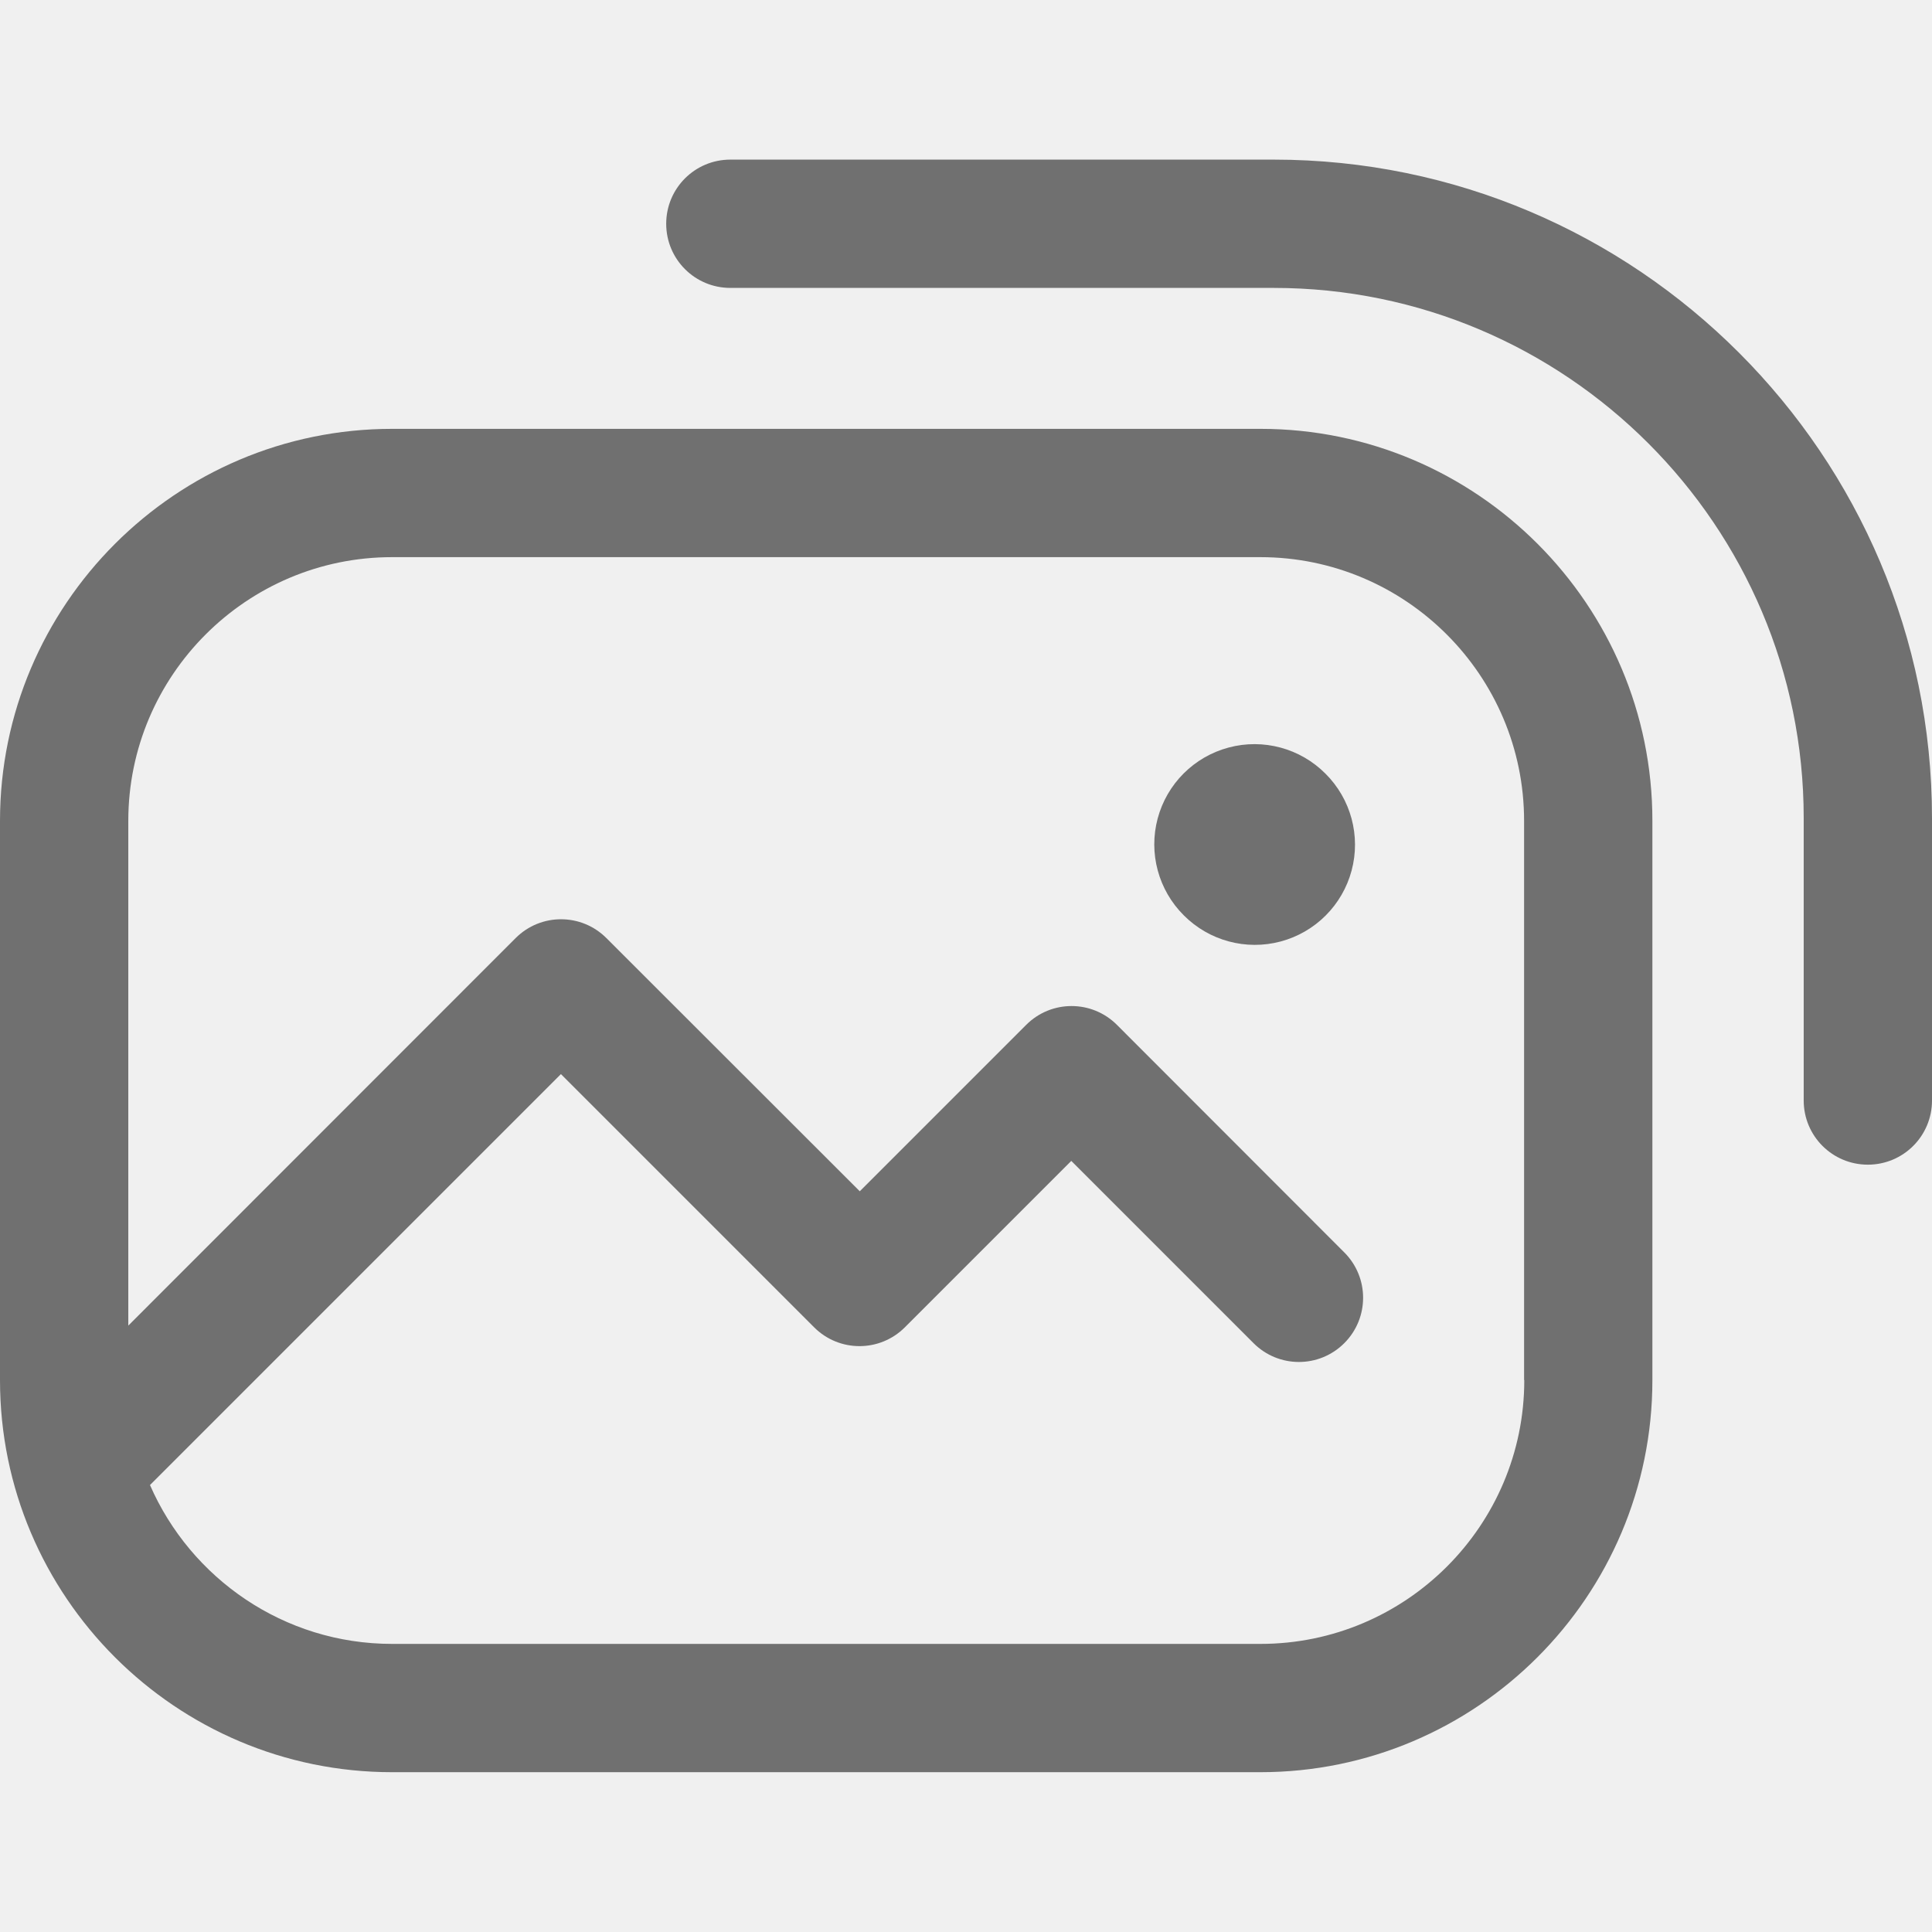
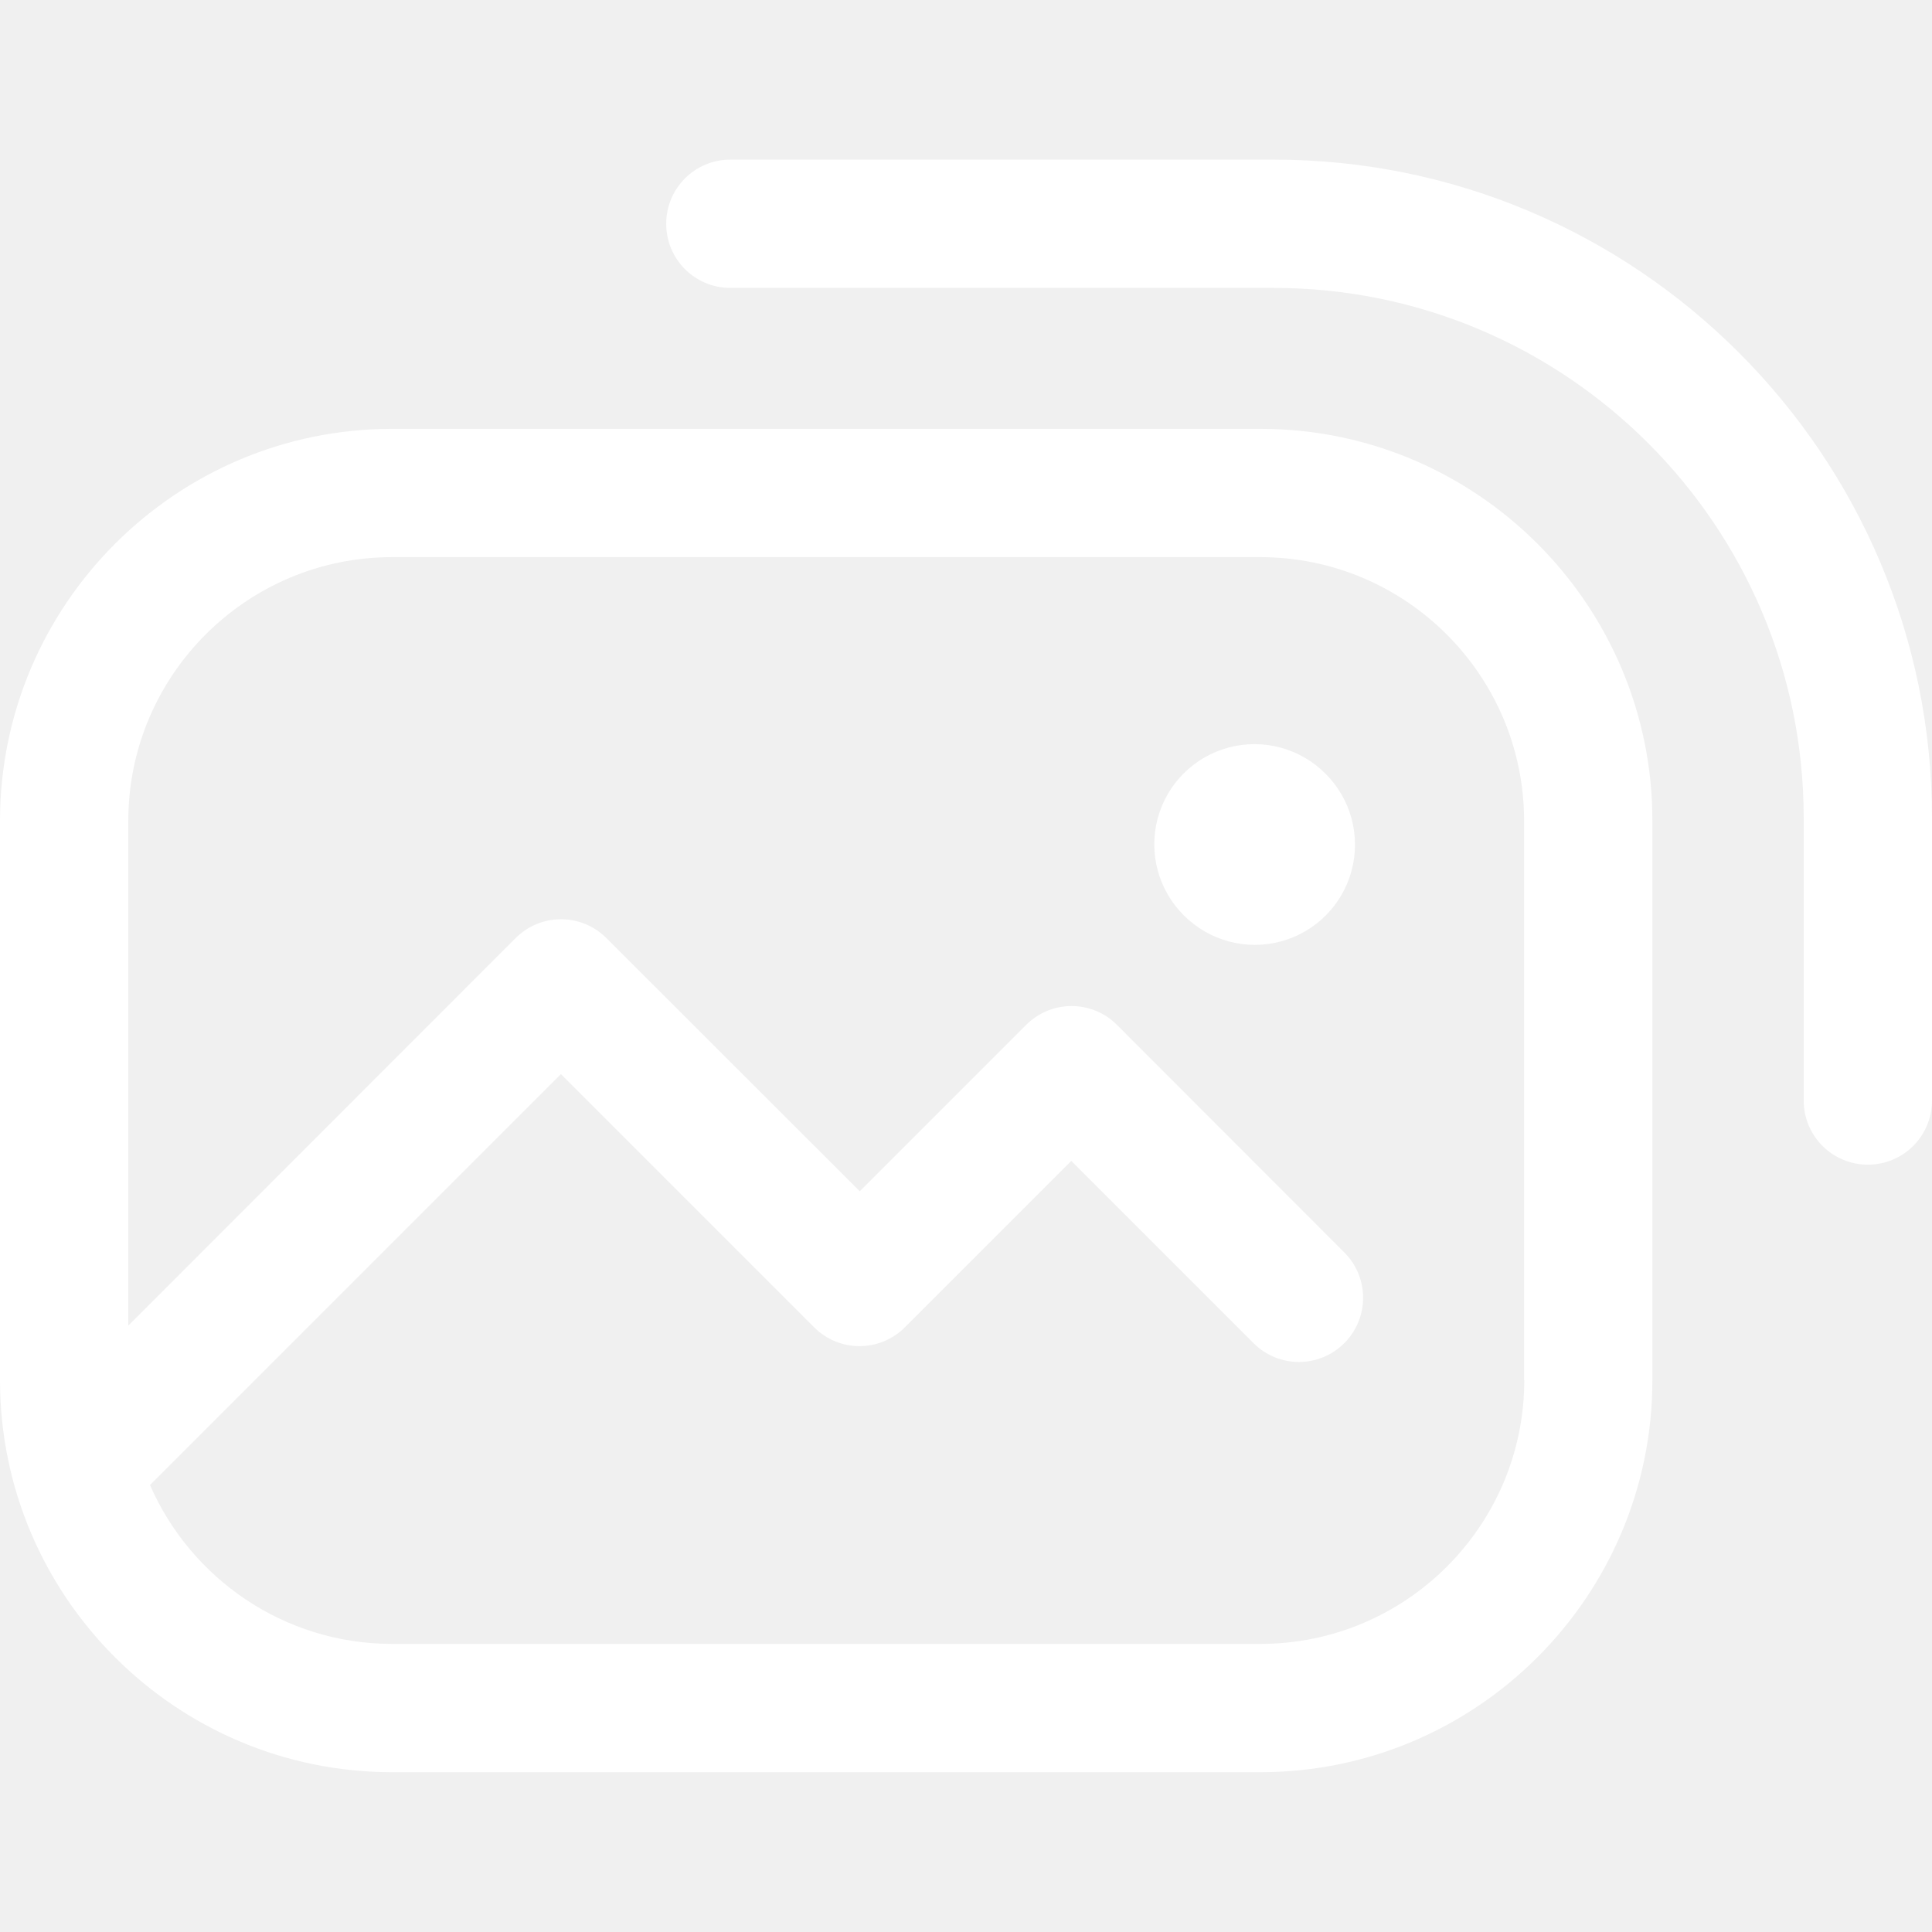
<svg xmlns="http://www.w3.org/2000/svg" t="1657891611727" class="icon" viewBox="0 0 1024 1024" version="1.1" p-id="3936" width="200" height="200">
  <defs>
    <style type="text/css">@font-face { font-family: feedback-iconfont; src: url("//at.alicdn.com/t/font_1031158_u69w8yhxdu.woff2?t=1630033759944") format("woff2"), url("//at.alicdn.com/t/font_1031158_u69w8yhxdu.woff?t=1630033759944") format("woff"), url("//at.alicdn.com/t/font_1031158_u69w8yhxdu.ttf?t=1630033759944") format("truetype"); }
</style>
  </defs>
-   <path d="M668.1 227.3H207.8C93.2 227.3 0 320.6 0 435.1v296.4c0 114.6 93.2 207.8 207.8 207.8H668c114.6 0 207.8-93.2 207.8-207.8V435.1c0.1-114.5-93.1-207.8-207.7-207.8z m139.8 504.2c0 77.1-62.7 139.8-139.8 139.8H207.8c-57.3 0-106.7-34.7-128.3-84.2l217.8-217.8 134.2 134.2c13.3 13.3 34.8 13.3 48.1 0l88.2-88.2 96.6 96.6c13.3 13.3 34.8 13.3 48.1 0 13.3-13.3 13.3-34.8 0-48.1L592 543.2c-13.3-13.3-34.8-13.3-48.1 0l-88.2 88.2-134.3-134.2c-13.3-13.3-34.8-13.3-48.1 0L68 702.6V435.1c0-77.1 62.7-139.8 139.8-139.8H668c77.1 0 139.8 62.7 139.8 139.8v296.4z" fill="#707070" p-id="3937" />
-   <path d="M627.44 485.154a53.1 53.1 0 1 0 75.093-75.096 53.1 53.1 0 1 0-75.093 75.096Z" fill="#707070" p-id="3938" />
-   <path d="M675.1 84.6h-288c-18.8 0-34 15.2-34 34s15.2 34 34 34h288c154.9 0 280.9 126 280.9 280.9v149.8c0 18.8 15.2 34 34 34s34-15.2 34-34V433.6c0-192.4-156.5-349-348.9-349z" fill="#707070" p-id="3939" />
+   <path d="M668.1 227.3H207.8C93.2 227.3 0 320.6 0 435.1v296.4c0 114.6 93.2 207.8 207.8 207.8H668c114.6 0 207.8-93.2 207.8-207.8V435.1c0.1-114.5-93.1-207.8-207.7-207.8z m139.8 504.2c0 77.1-62.7 139.8-139.8 139.8H207.8c-57.3 0-106.7-34.7-128.3-84.2l217.8-217.8 134.2 134.2c13.3 13.3 34.8 13.3 48.1 0l88.2-88.2 96.6 96.6c13.3 13.3 34.8 13.3 48.1 0 13.3-13.3 13.3-34.8 0-48.1L592 543.2c-13.3-13.3-34.8-13.3-48.1 0l-88.2 88.2-134.3-134.2c-13.3-13.3-34.8-13.3-48.1 0L68 702.6V435.1c0-77.1 62.7-139.8 139.8-139.8H668c77.1 0 139.8 62.7 139.8 139.8v296.4z" fill="#ffffff" p-id="3937" />
+   <path d="M627.44 485.154a53.1 53.1 0 1 0 75.093-75.096 53.1 53.1 0 1 0-75.093 75.096Z" fill="#ffffff" p-id="3938" />
+   <path d="M675.1 84.6h-288c-18.8 0-34 15.2-34 34s15.2 34 34 34h288c154.9 0 280.9 126 280.9 280.9v149.8c0 18.8 15.2 34 34 34s34-15.2 34-34V433.6c0-192.4-156.5-349-348.9-349z" fill="#ffffff" p-id="3939" />
</svg>
